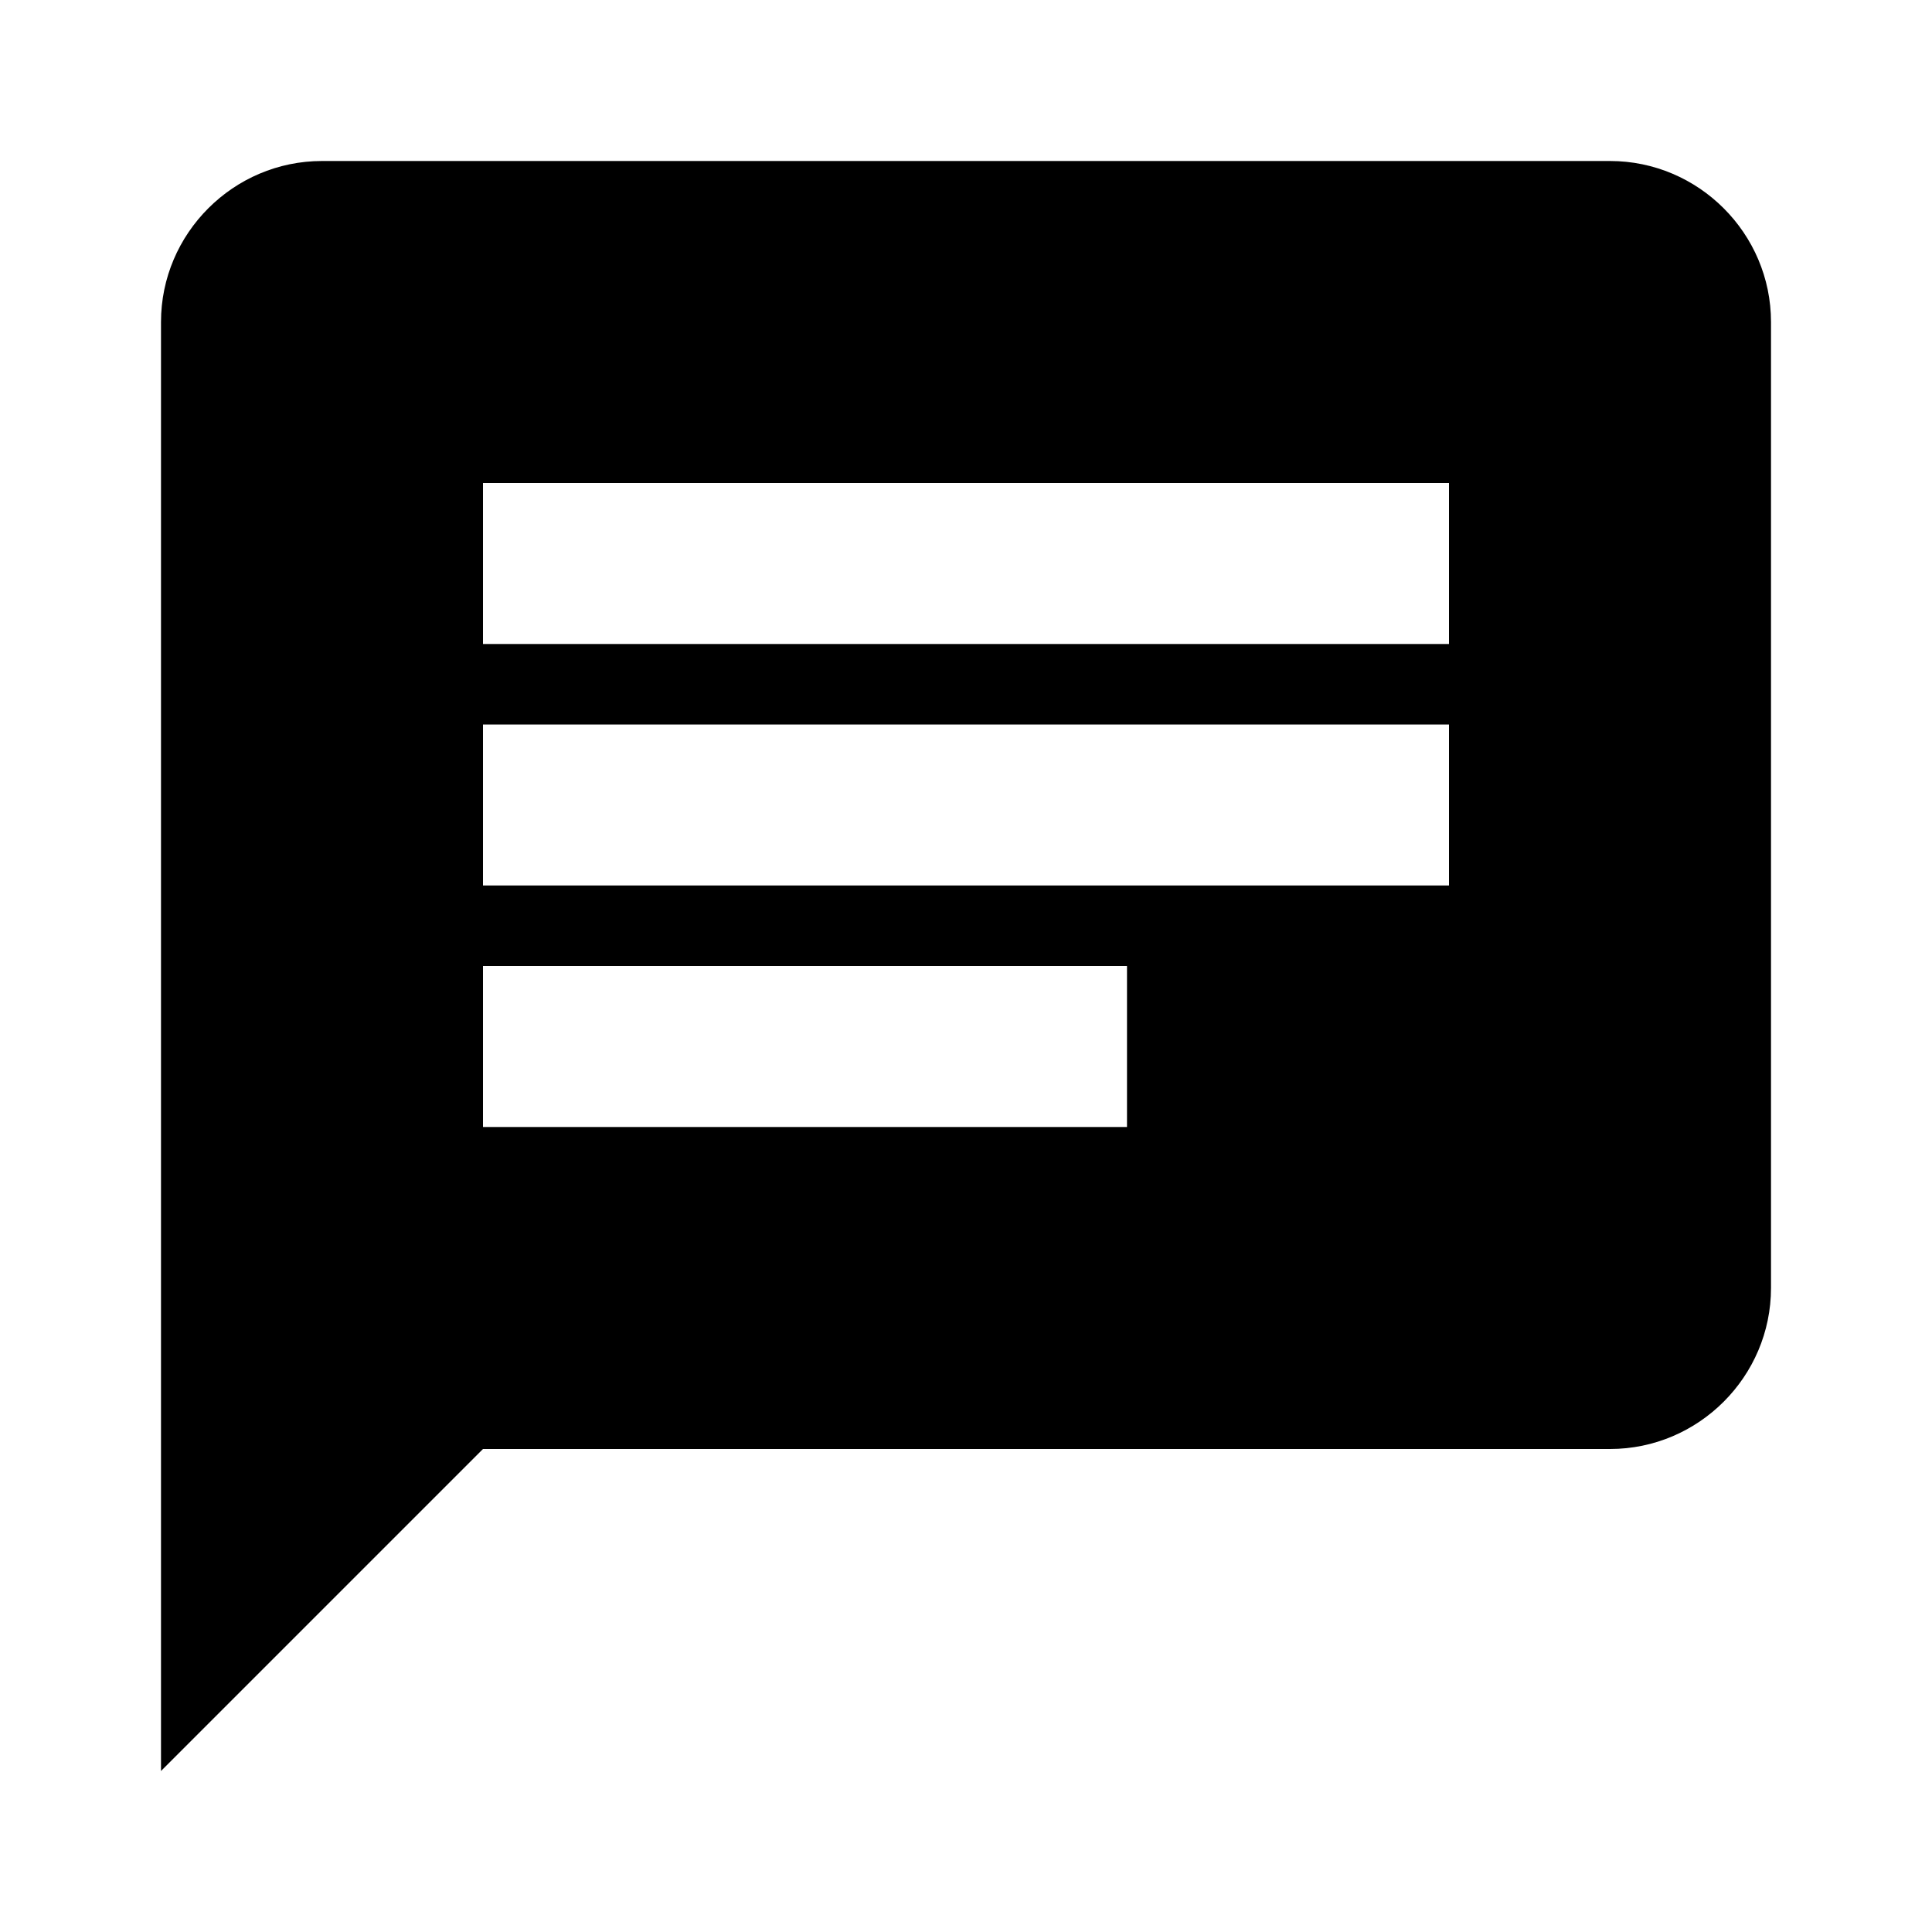
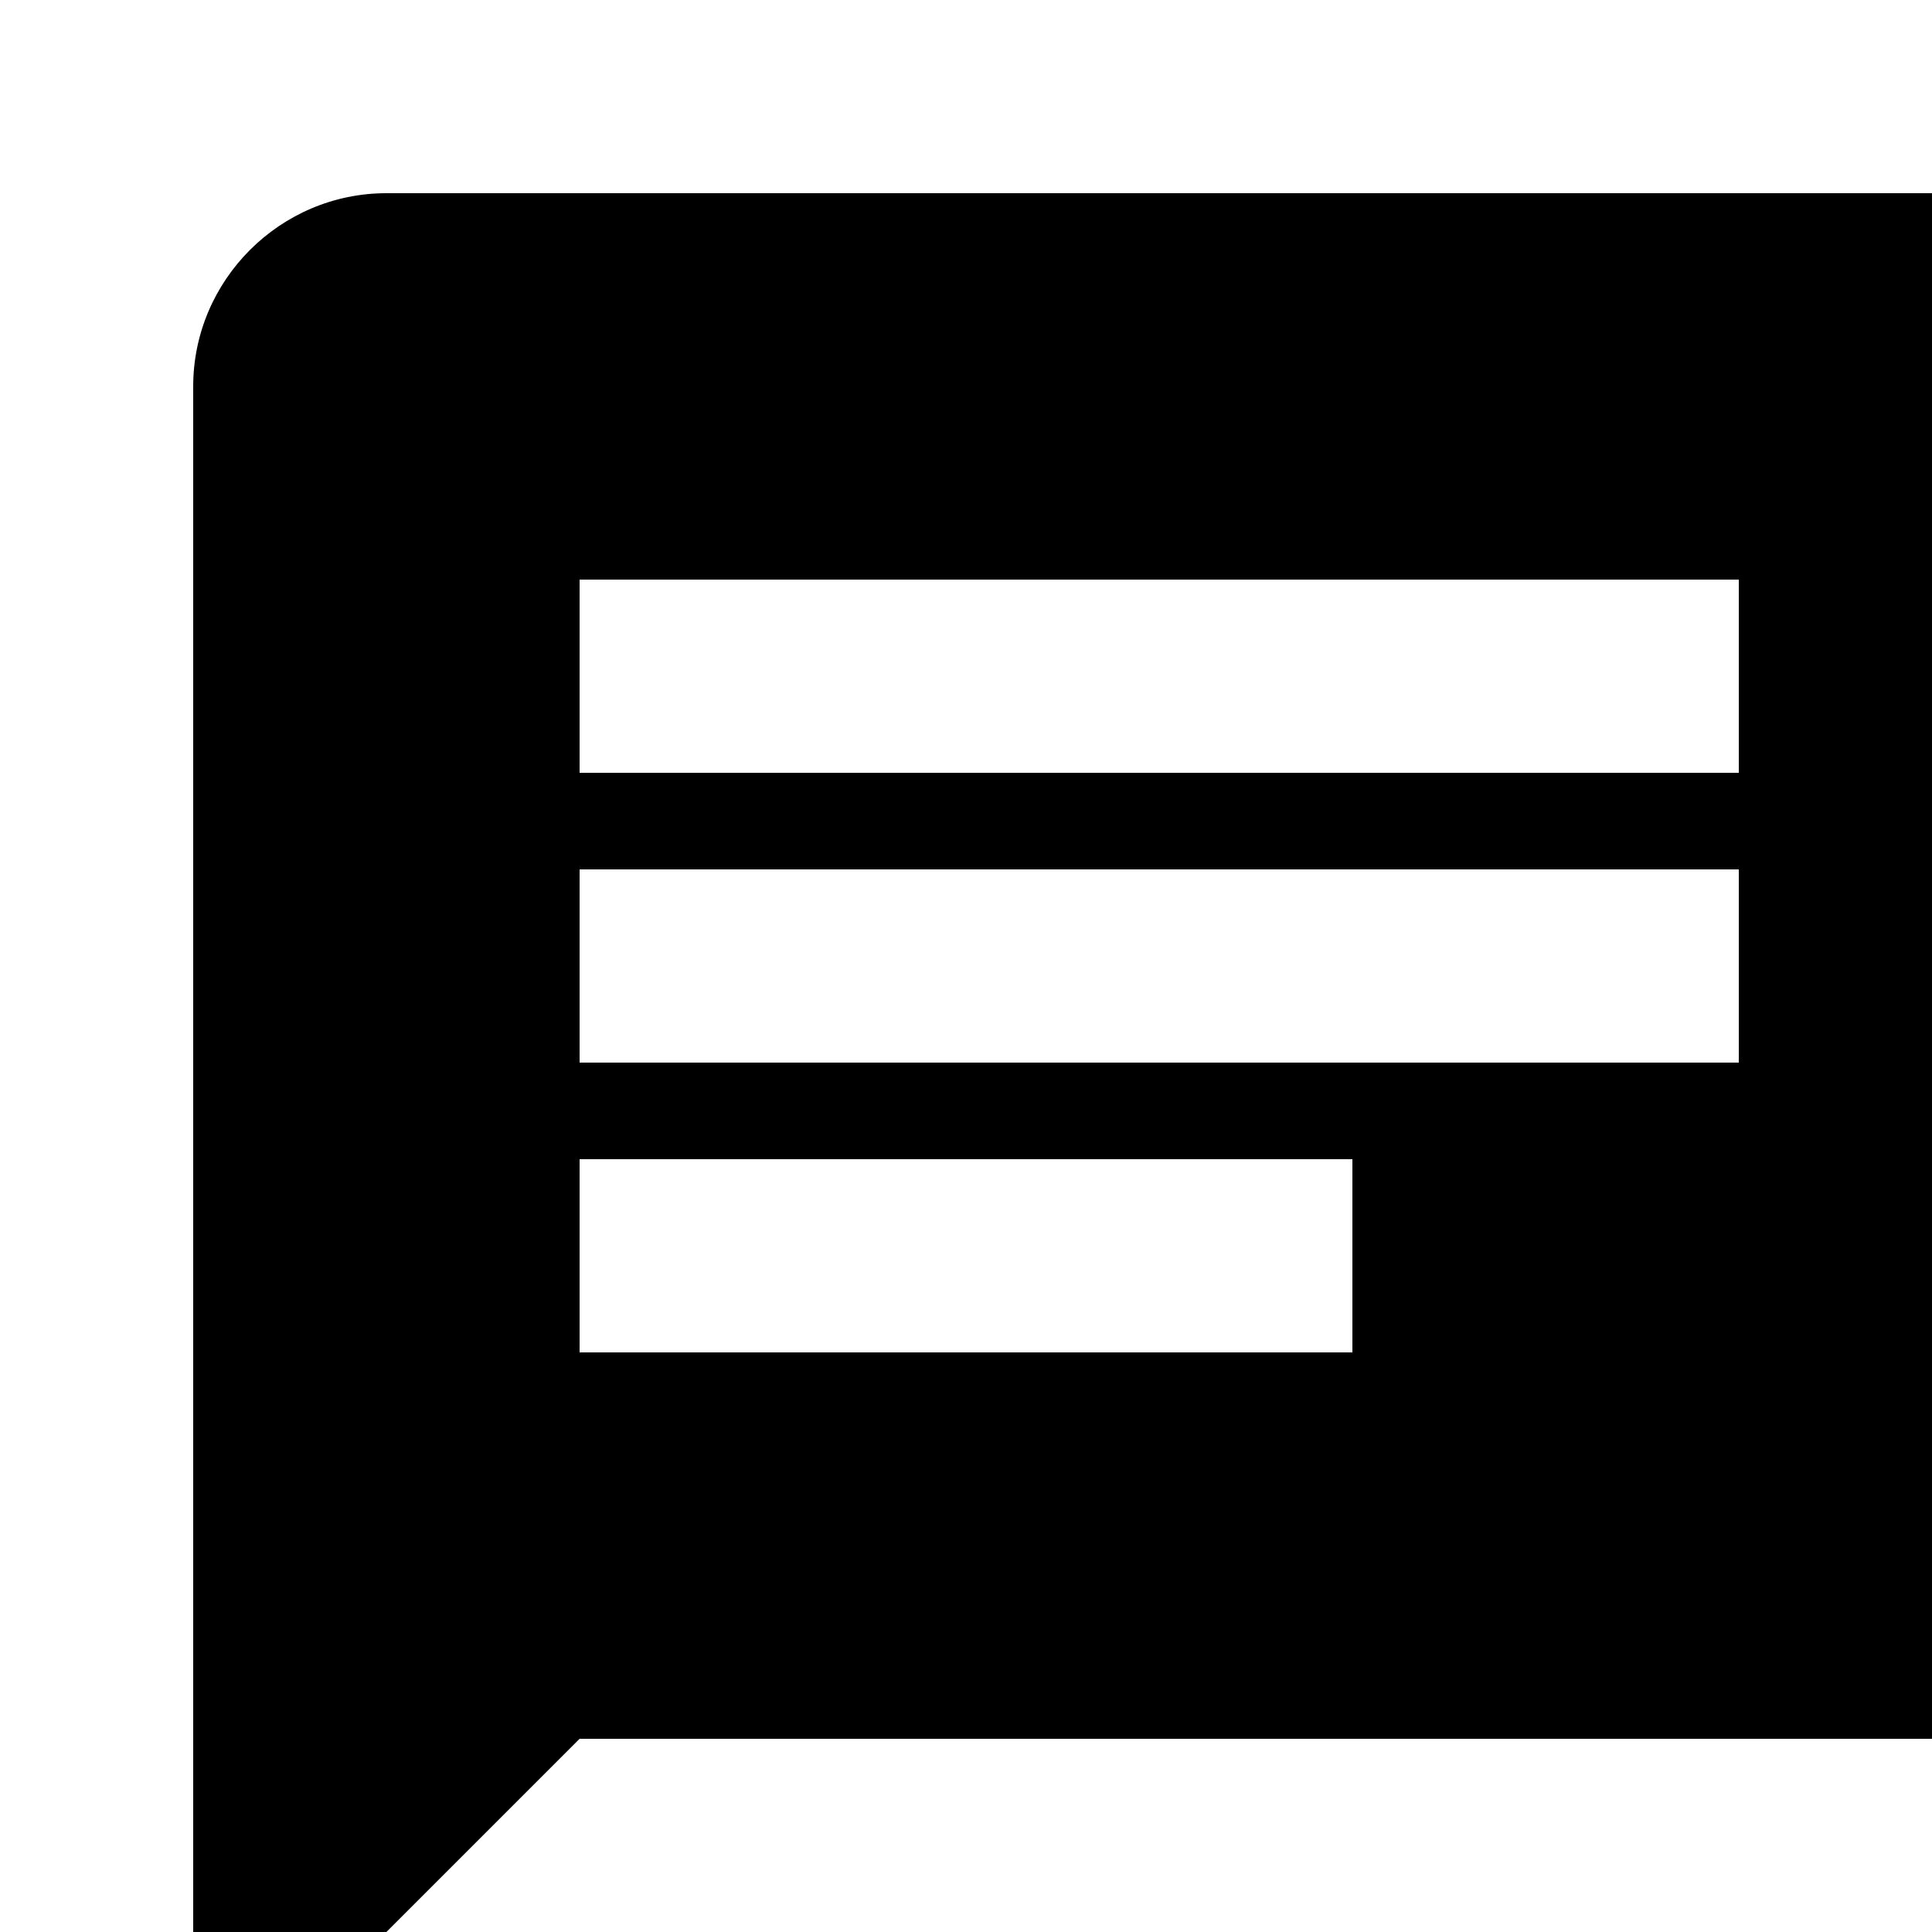
- <svg xmlns="http://www.w3.org/2000/svg" class="svg-icon" role="img" width="24" height="24">
+ <svg xmlns="http://www.w3.org/2000/svg" class="svg-icon" role="img" viewbox="0 0 24 24">
  <path d="M20 2H4c-1.1 0-2 .9-2 2v18l4-4h14c1.1 0 2-.9 2-2V4c0-1.1-.9-2-2-2zM6 9h12v2H6V9zm8 5H6v-2h8v2zm4-6H6V6h12v2z" />
</svg>
